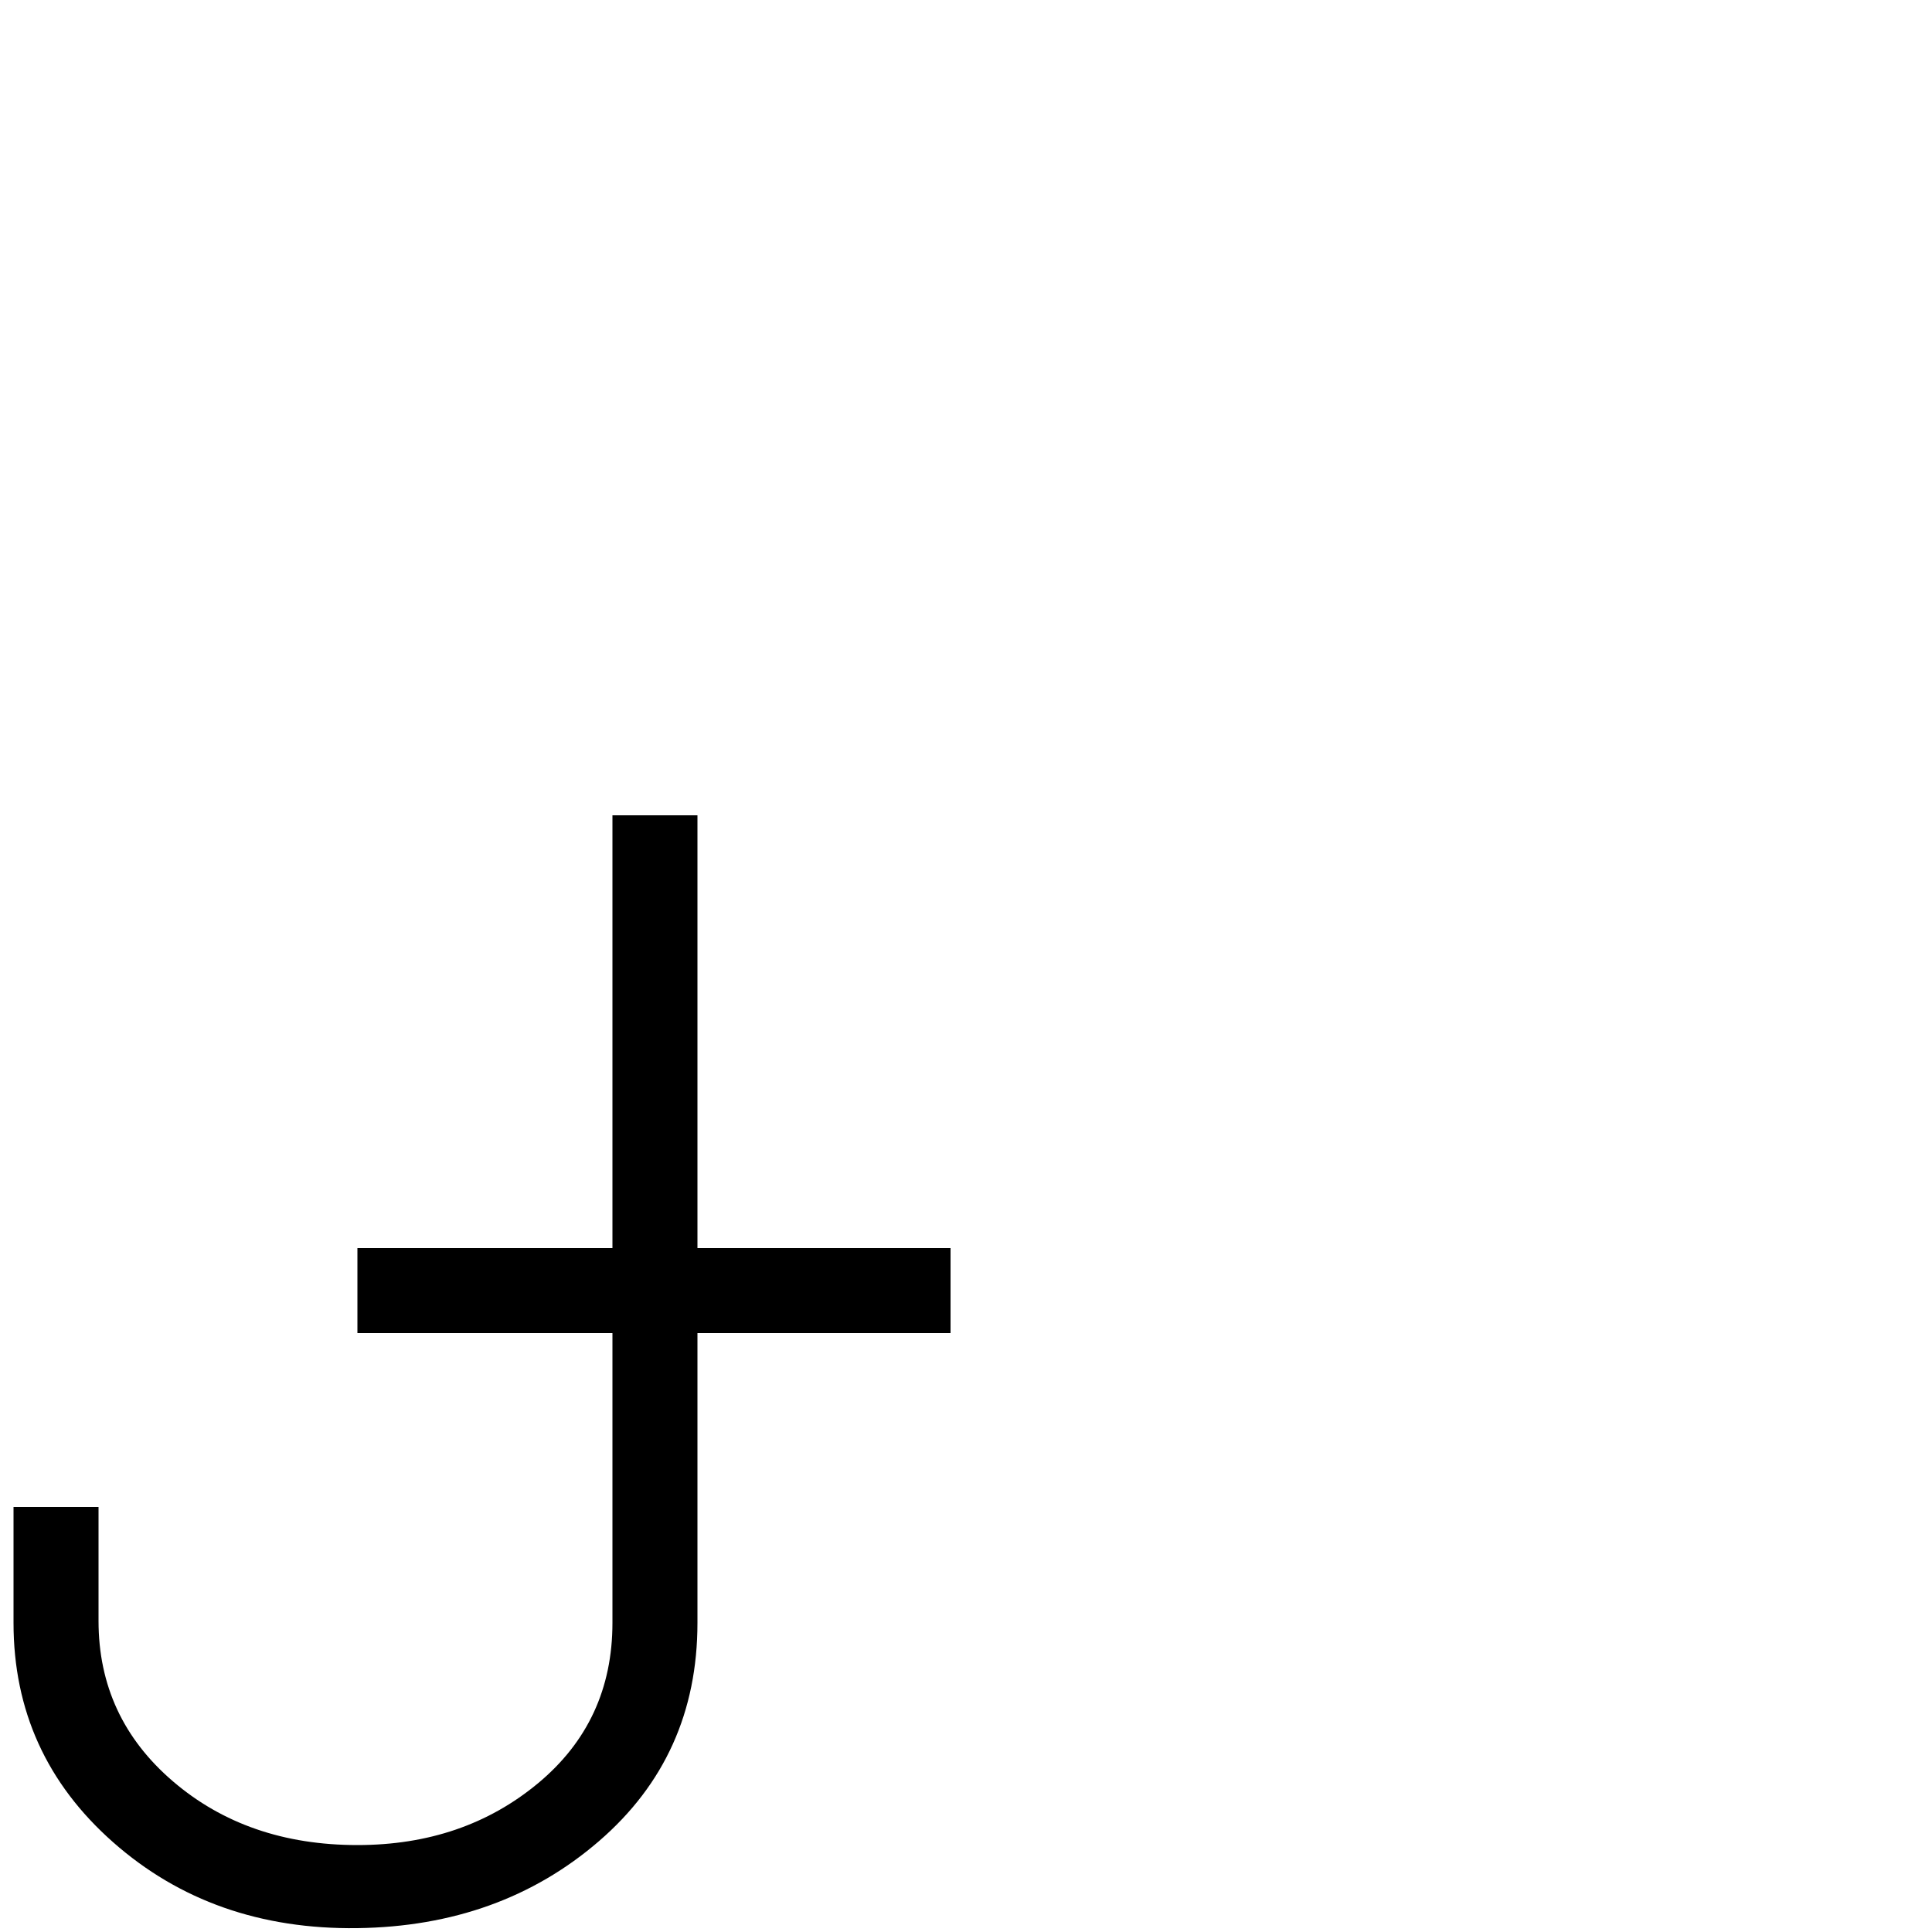
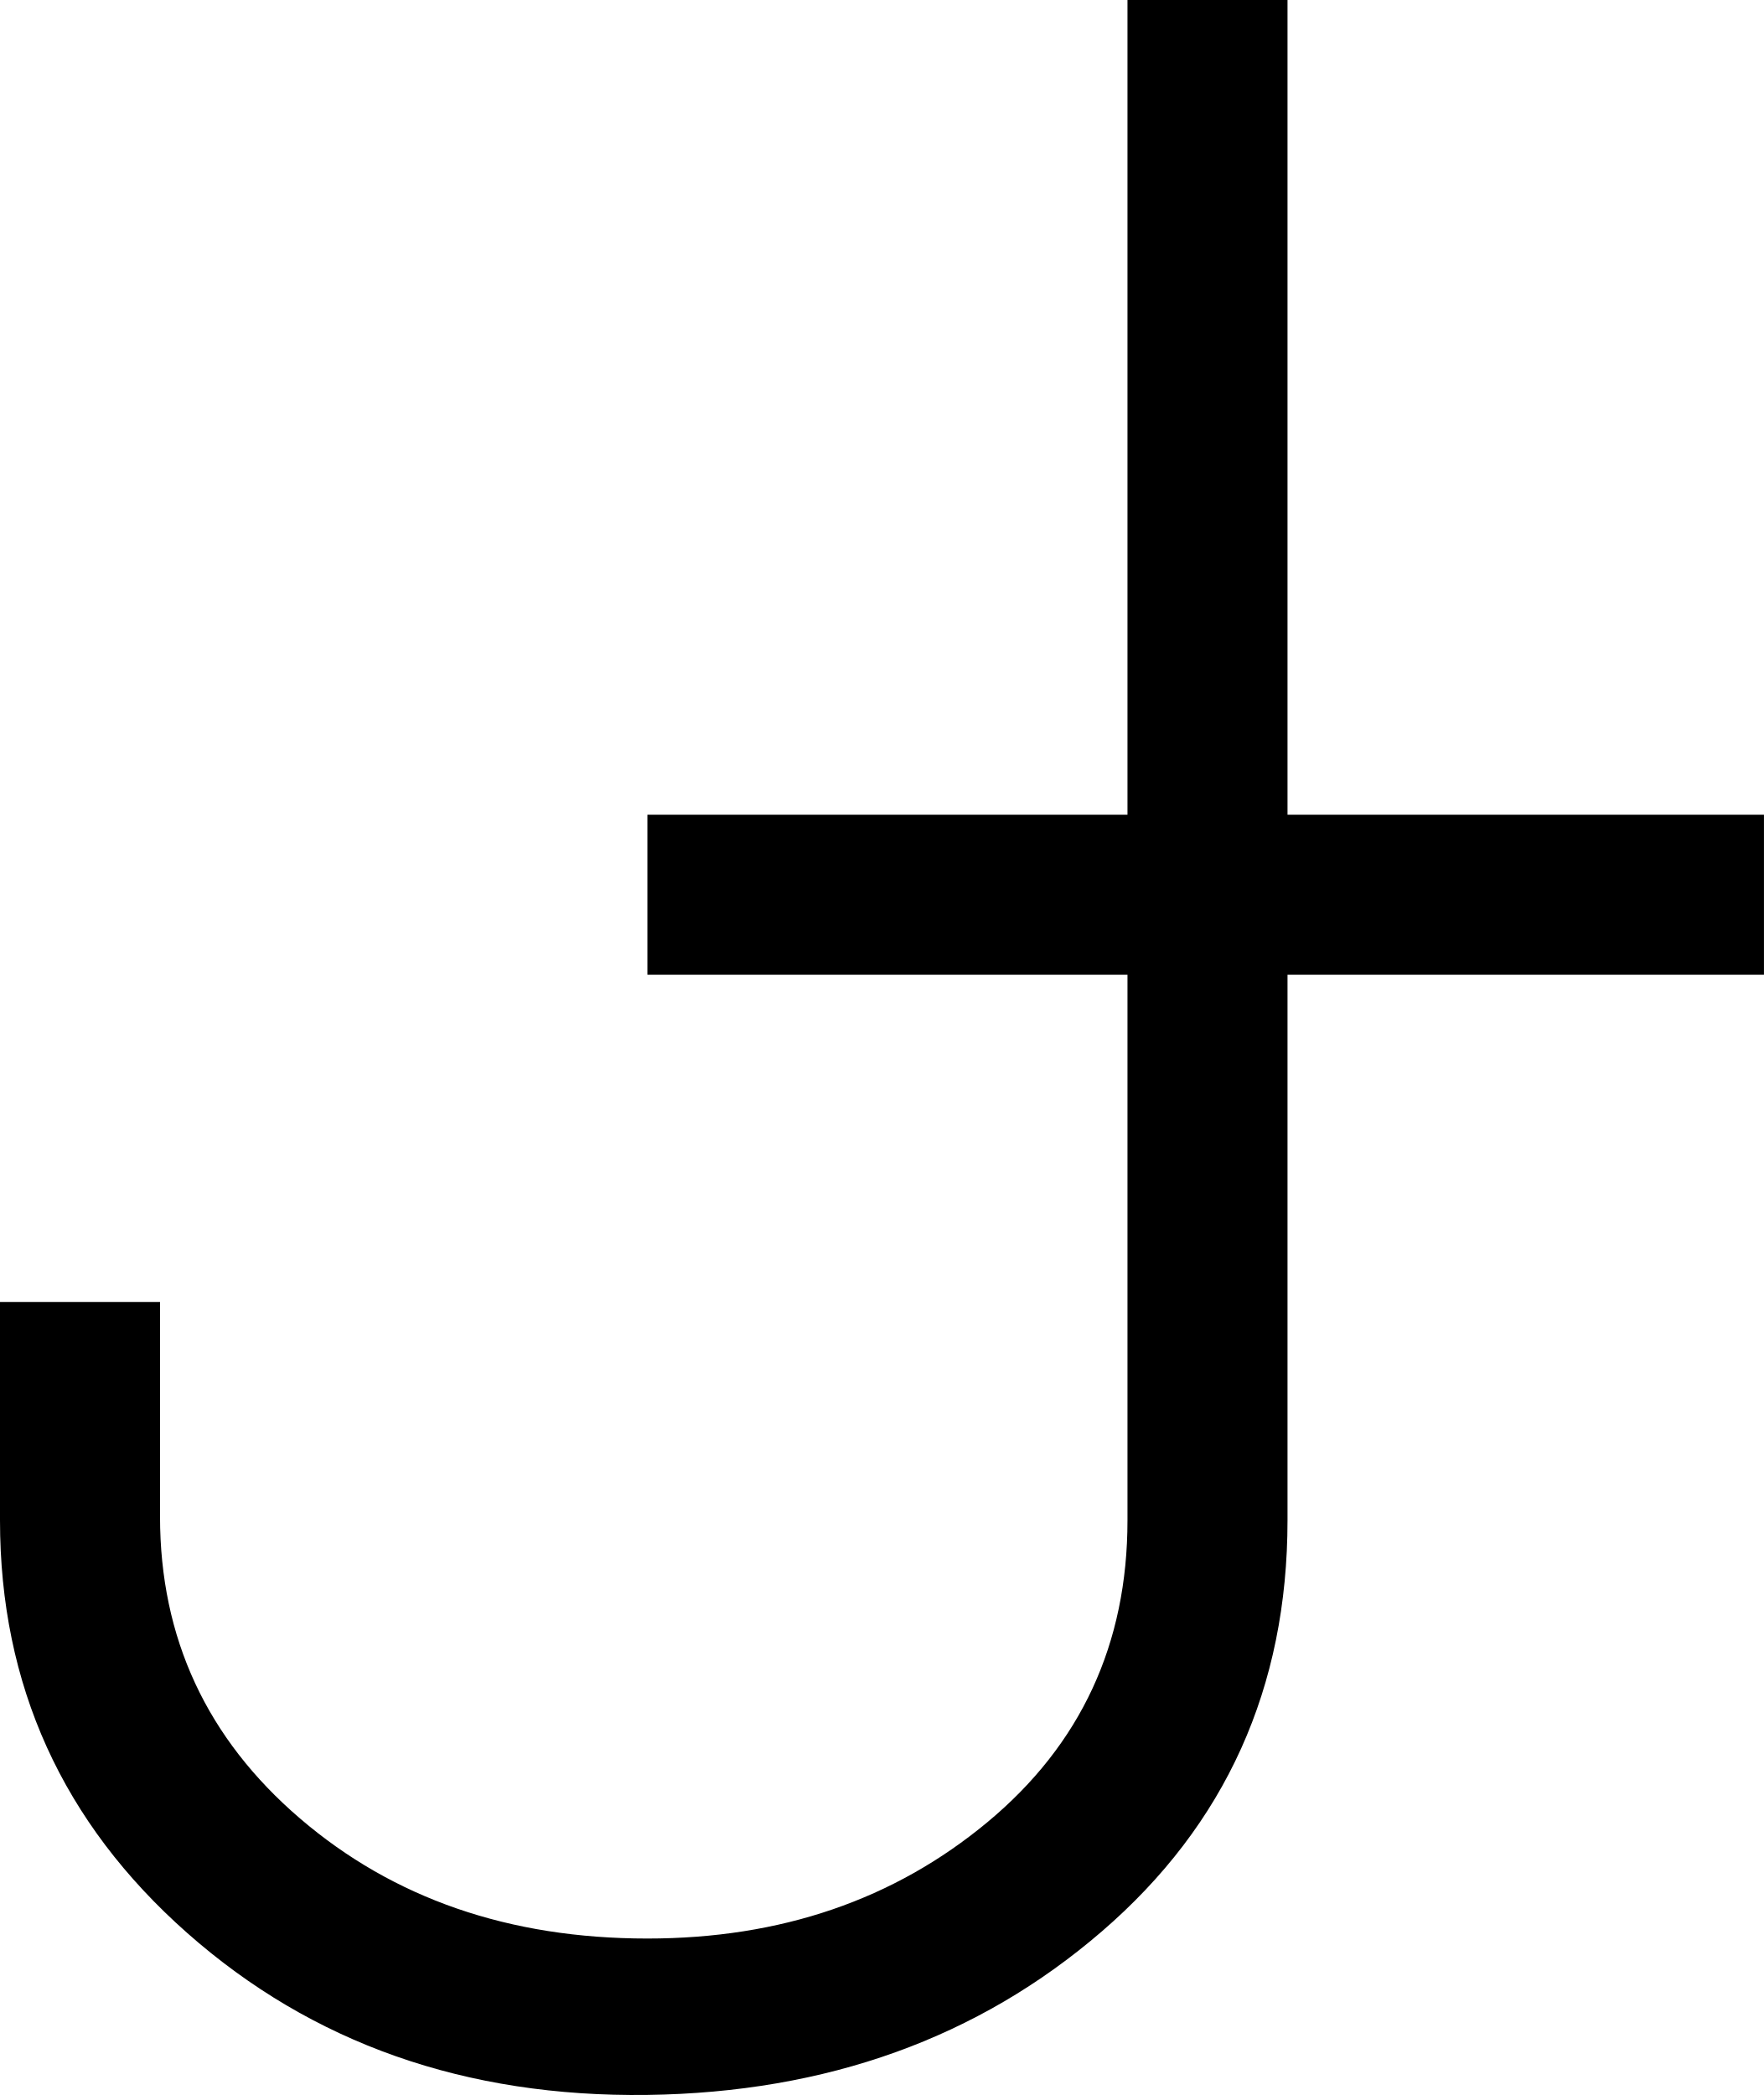
- <svg xmlns="http://www.w3.org/2000/svg" version="1.1" width="100" height="100" viewBox="0 -200 1000 1000" id="svg2">
+ <svg xmlns="http://www.w3.org/2000/svg" version="1.1" width="48.5" height="57.602" viewBox="0 -200 485 576.021" id="svg2">
  <defs id="defs10" />
-   <g transform="matrix(1,0,0,-1,0,800)" id="g4">
+   <g transform="matrix(1,0,0,-1,-7,378)" id="g4">
    <path d="M 361,354 H 492 V 310 H 361 V 160 Q 361,91 310,47 259,3 185,2 110,1 58.5,46.5 7,92 7,160 v 60 H 51 V 161 Q 51,111 89.5,78 128,45 185,45 q 55,0 93.5,32 38.5,32 38.5,83 V 310 H 185 v 44 h 132 v 224 h 44 V 354 z" id="path6" style="fill:currentColor" />
  </g>
</svg>
